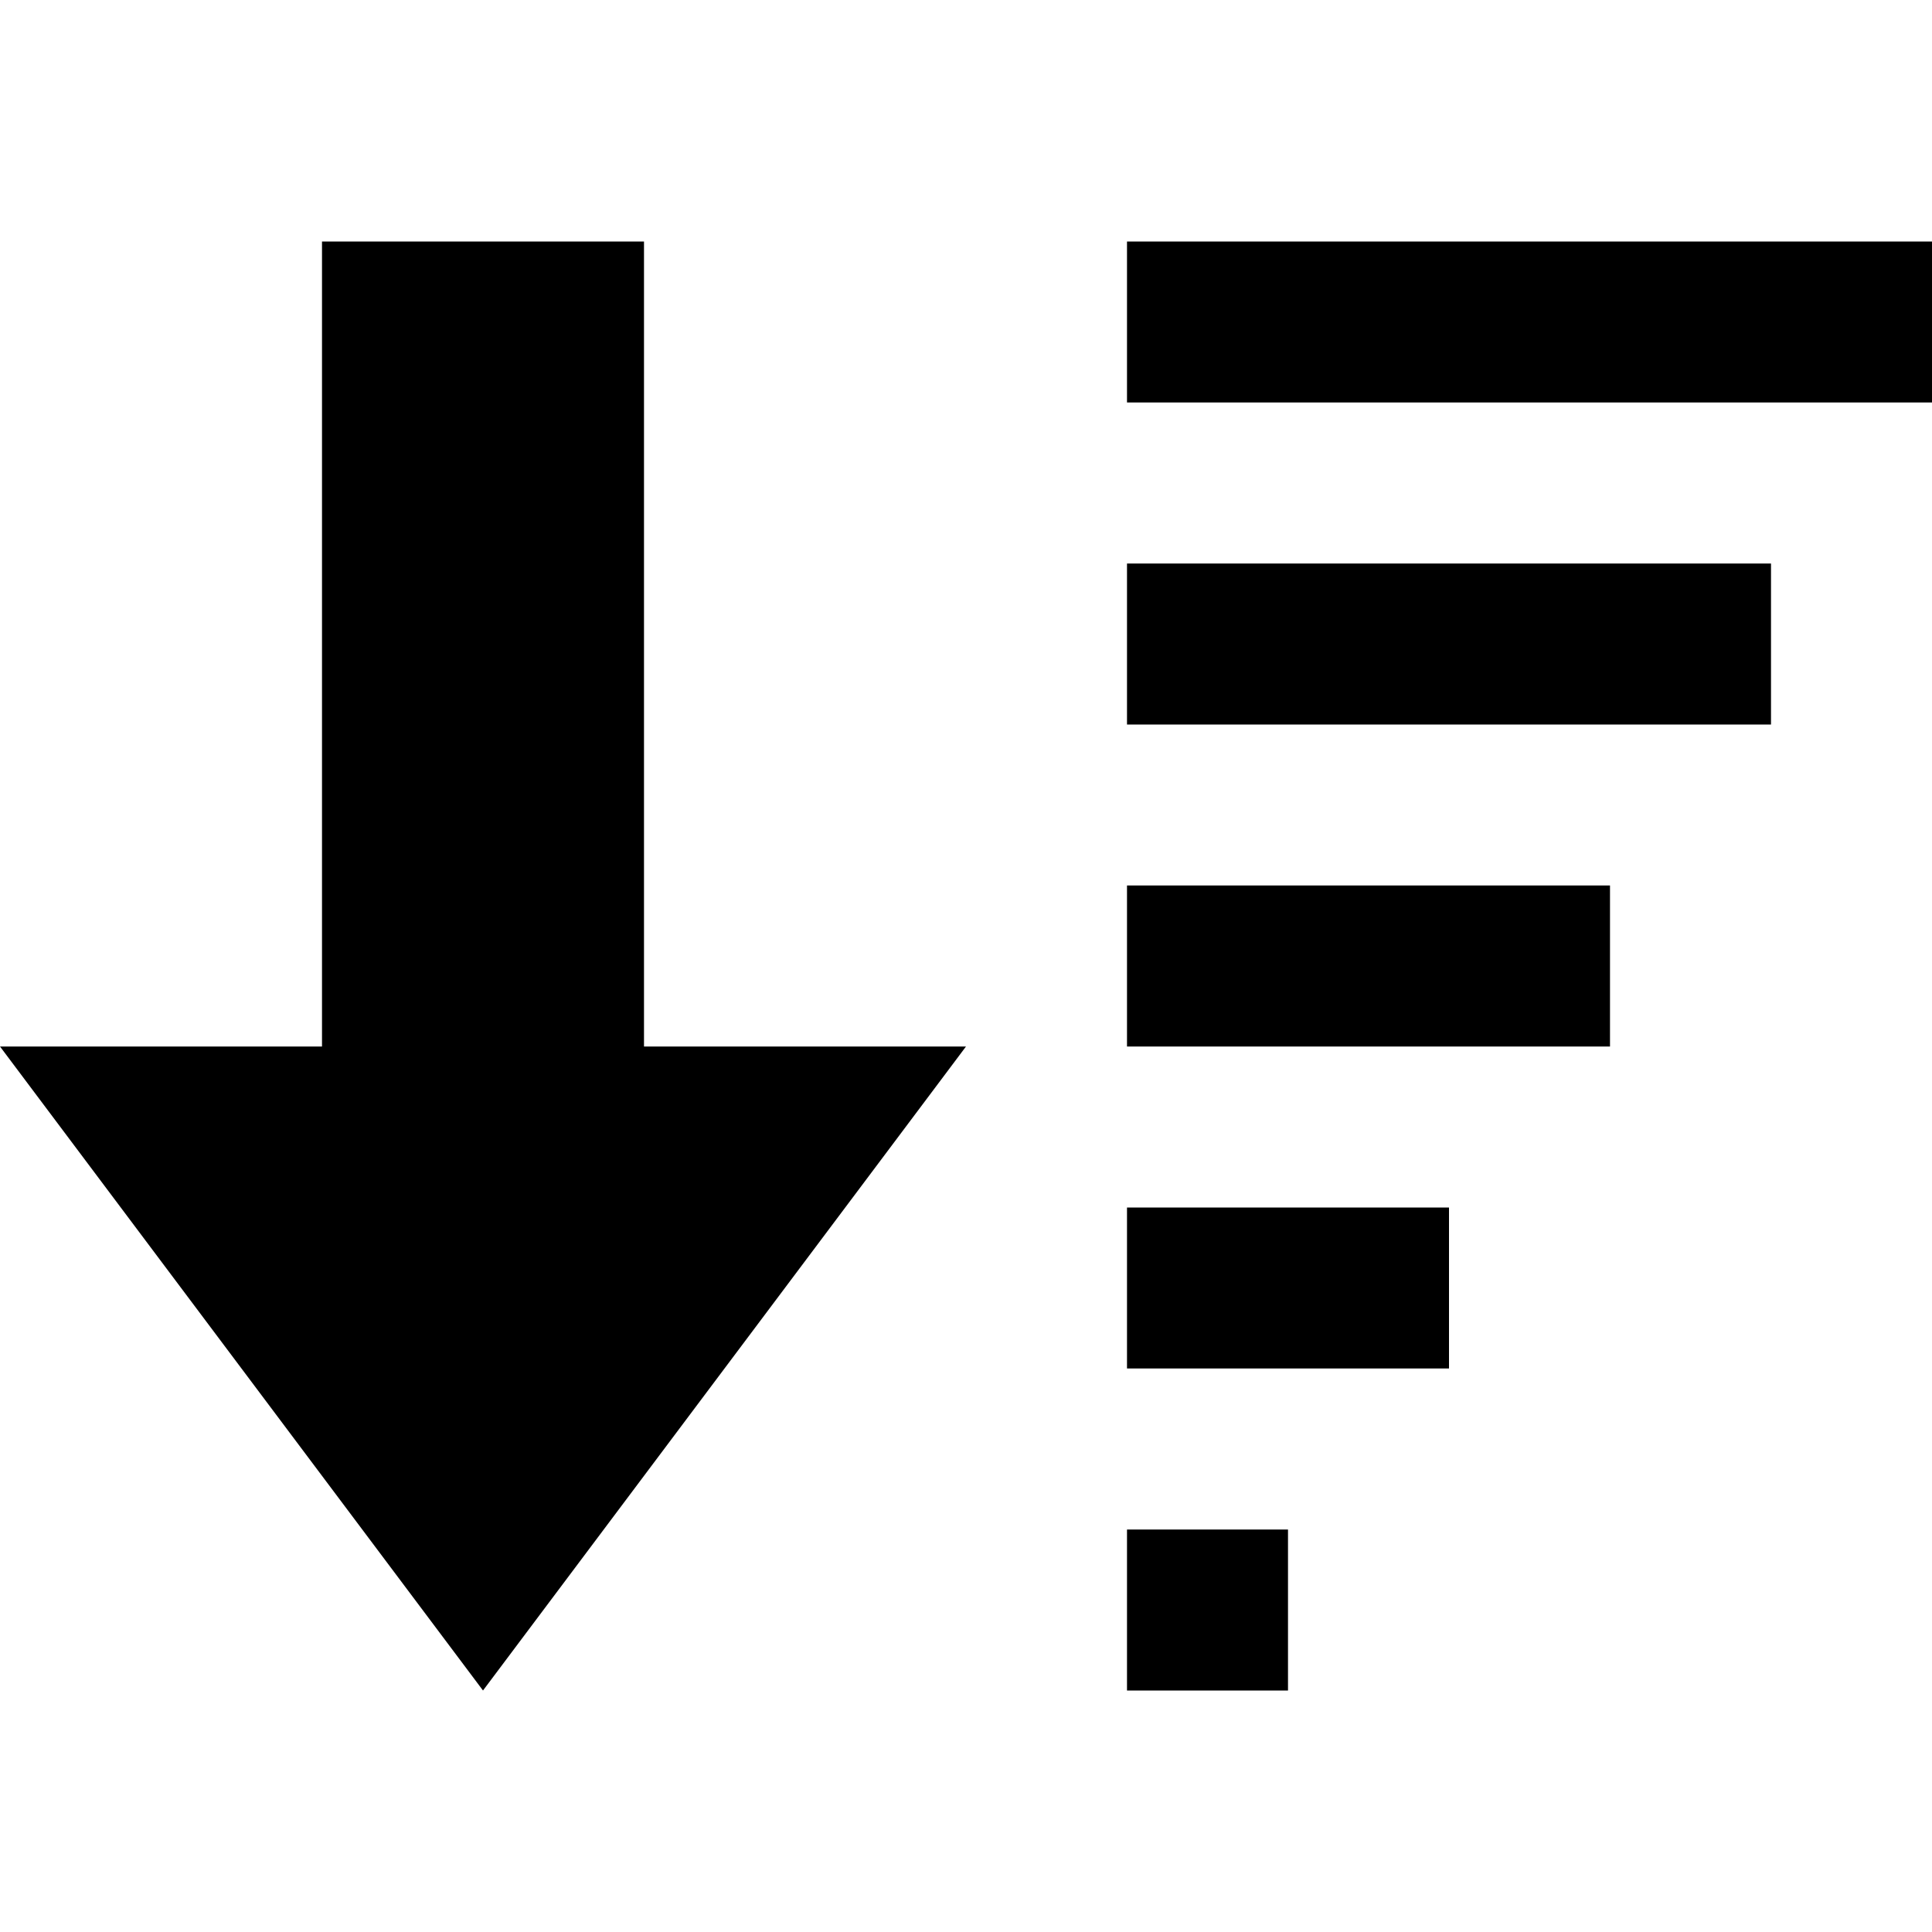
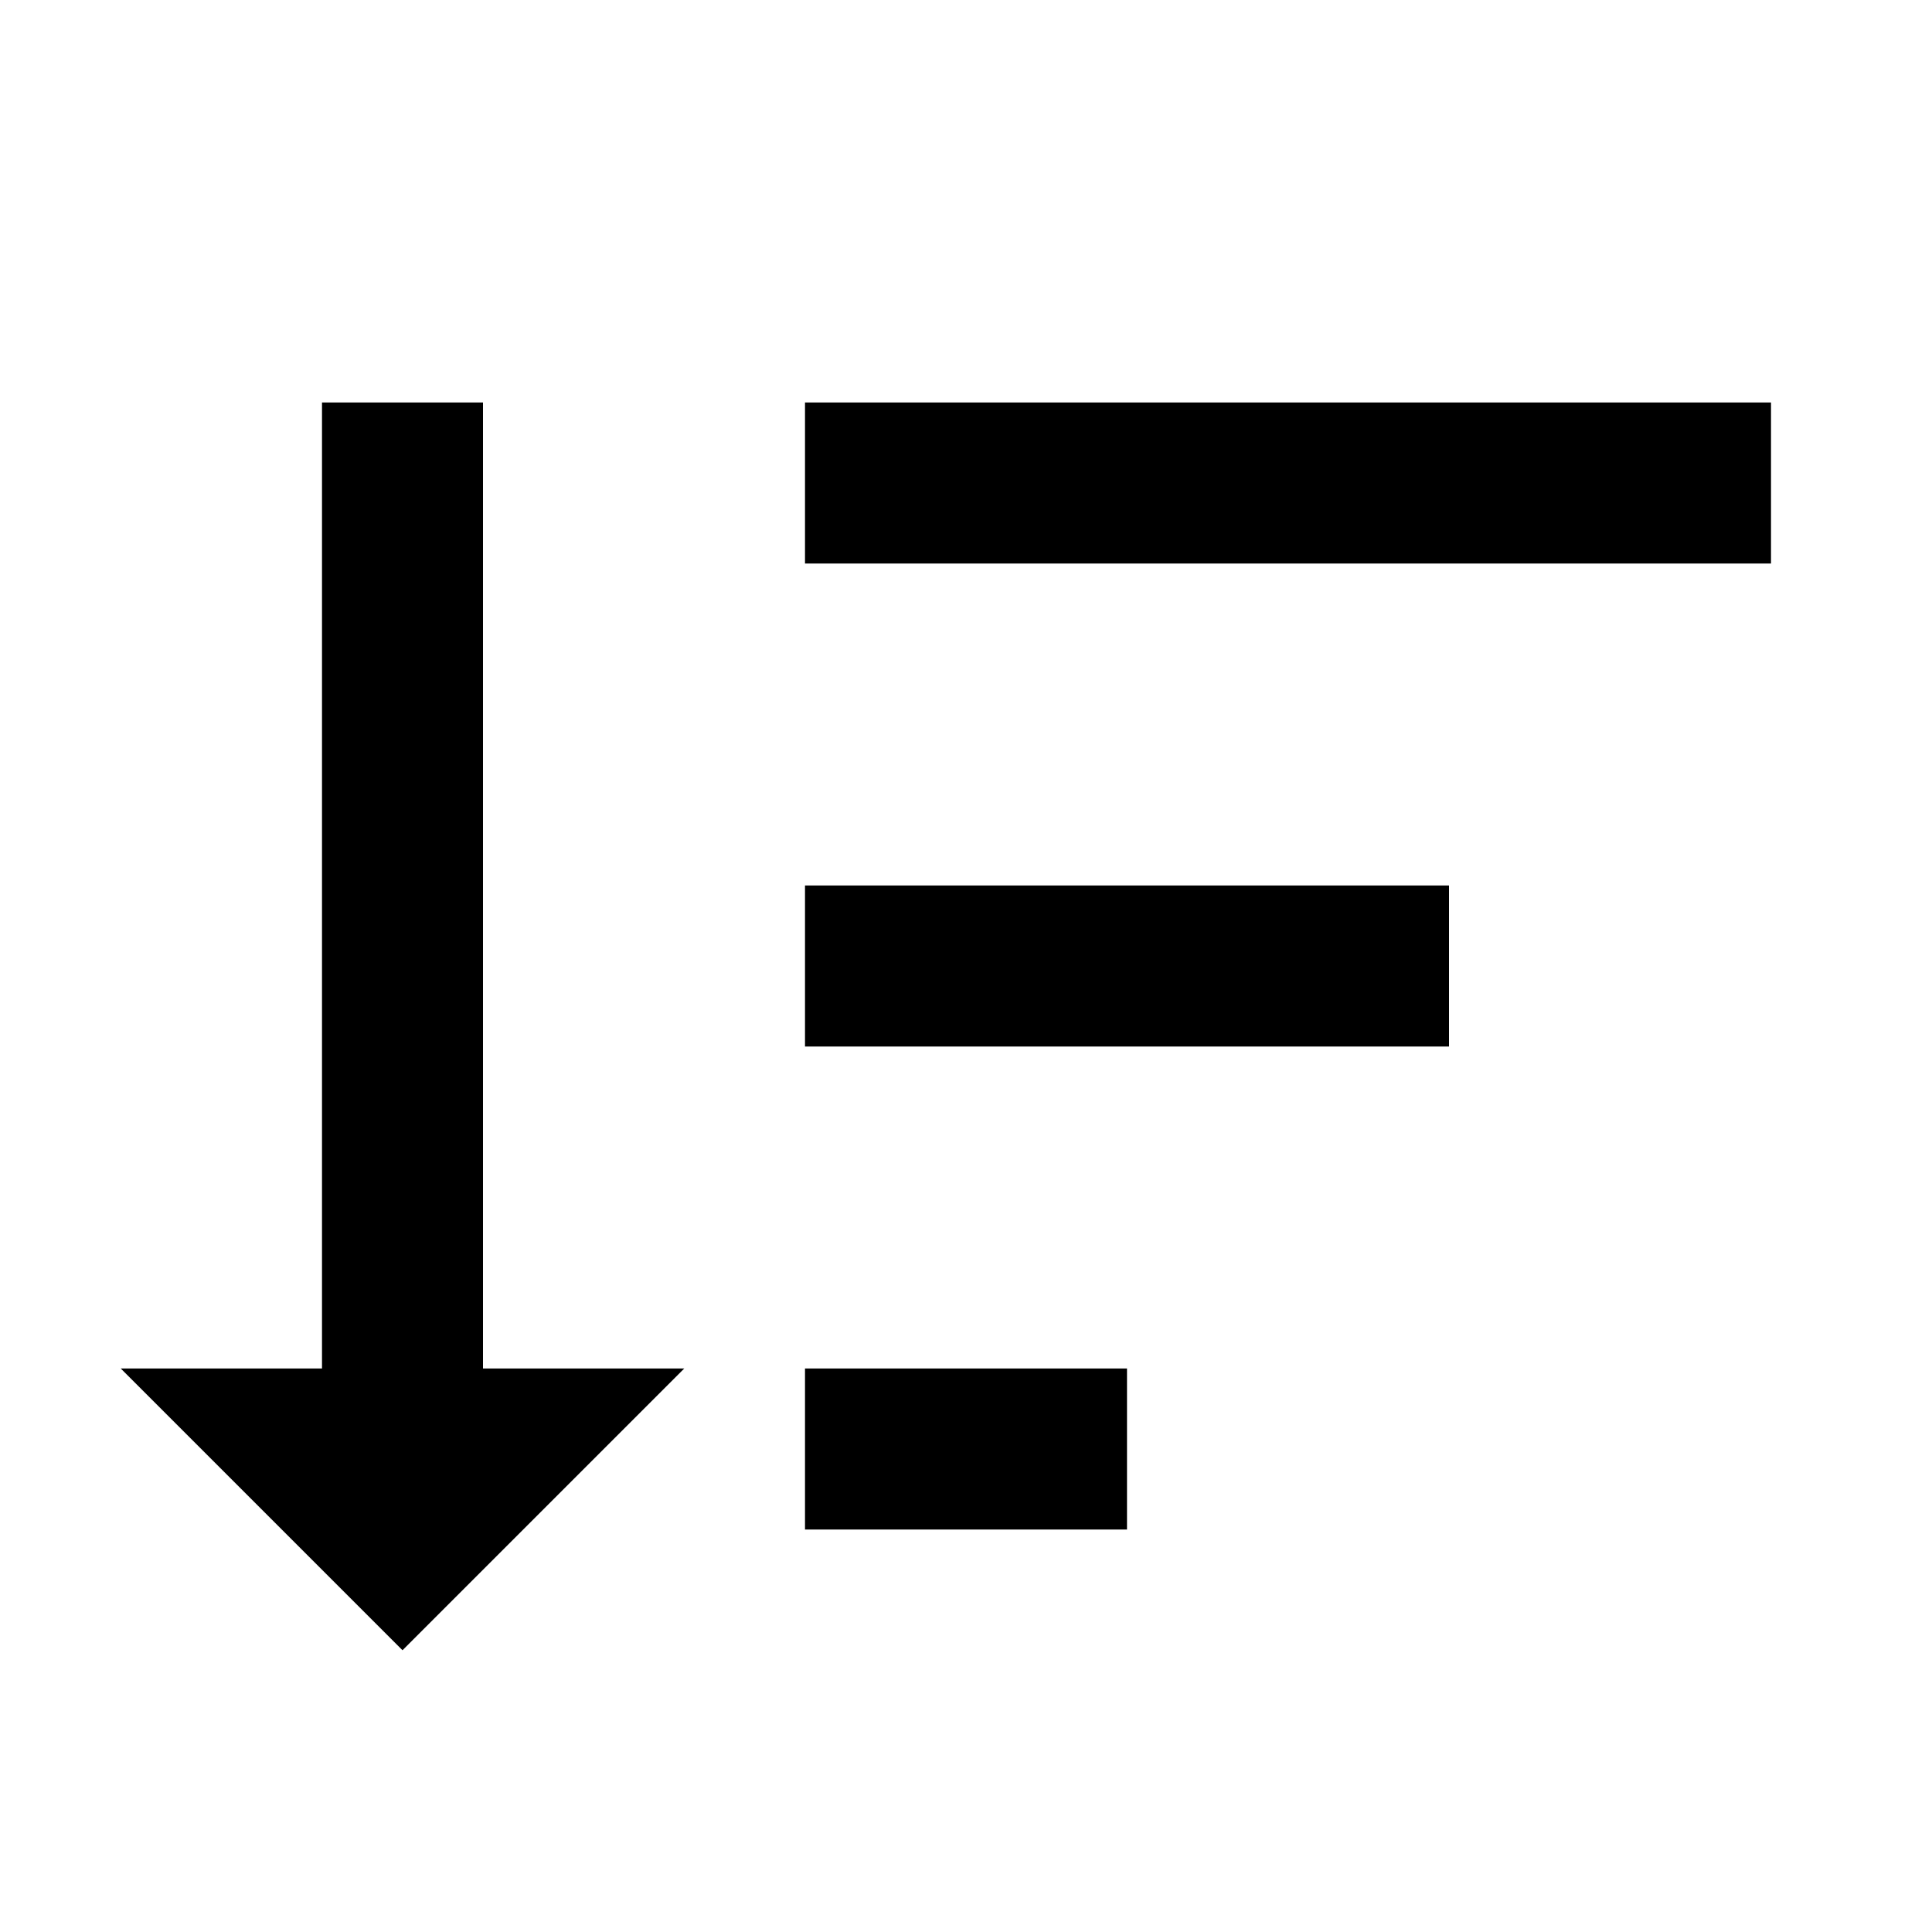
- <svg xmlns="http://www.w3.org/2000/svg" width="24" height="24" viewBox="0 0 24 24">
-   <path d="M6 21l6-8h-4v-10h-4v10h-4l6 8zm16-12h-8v-2h8v2zm2-6h-10v2h10v-2zm-4 8h-6v2h6v-2zm-2 4h-4v2h4v-2zm-2 4h-2v2h2v-2z" />
+ <svg xmlns="http://www.w3.org/2000/svg" id="svg4" version="1.1" width="24" viewBox="0 0 24 24" height="24">
+   <defs id="defs8" />
+   <path style="fill:#000000;fill-opacity:1;stroke:none;stroke-opacity:1" id="path2" d="M 6,5 H 4 V 17 H 1.5 L 5,20.5 8.5,17 H 6 Z m 4,0 V 7 H 22 V 5 Z m 0,14 h 4 v -2 h -4 z m 0,-6 h 8 v -2 h -8 z" />
</svg>
